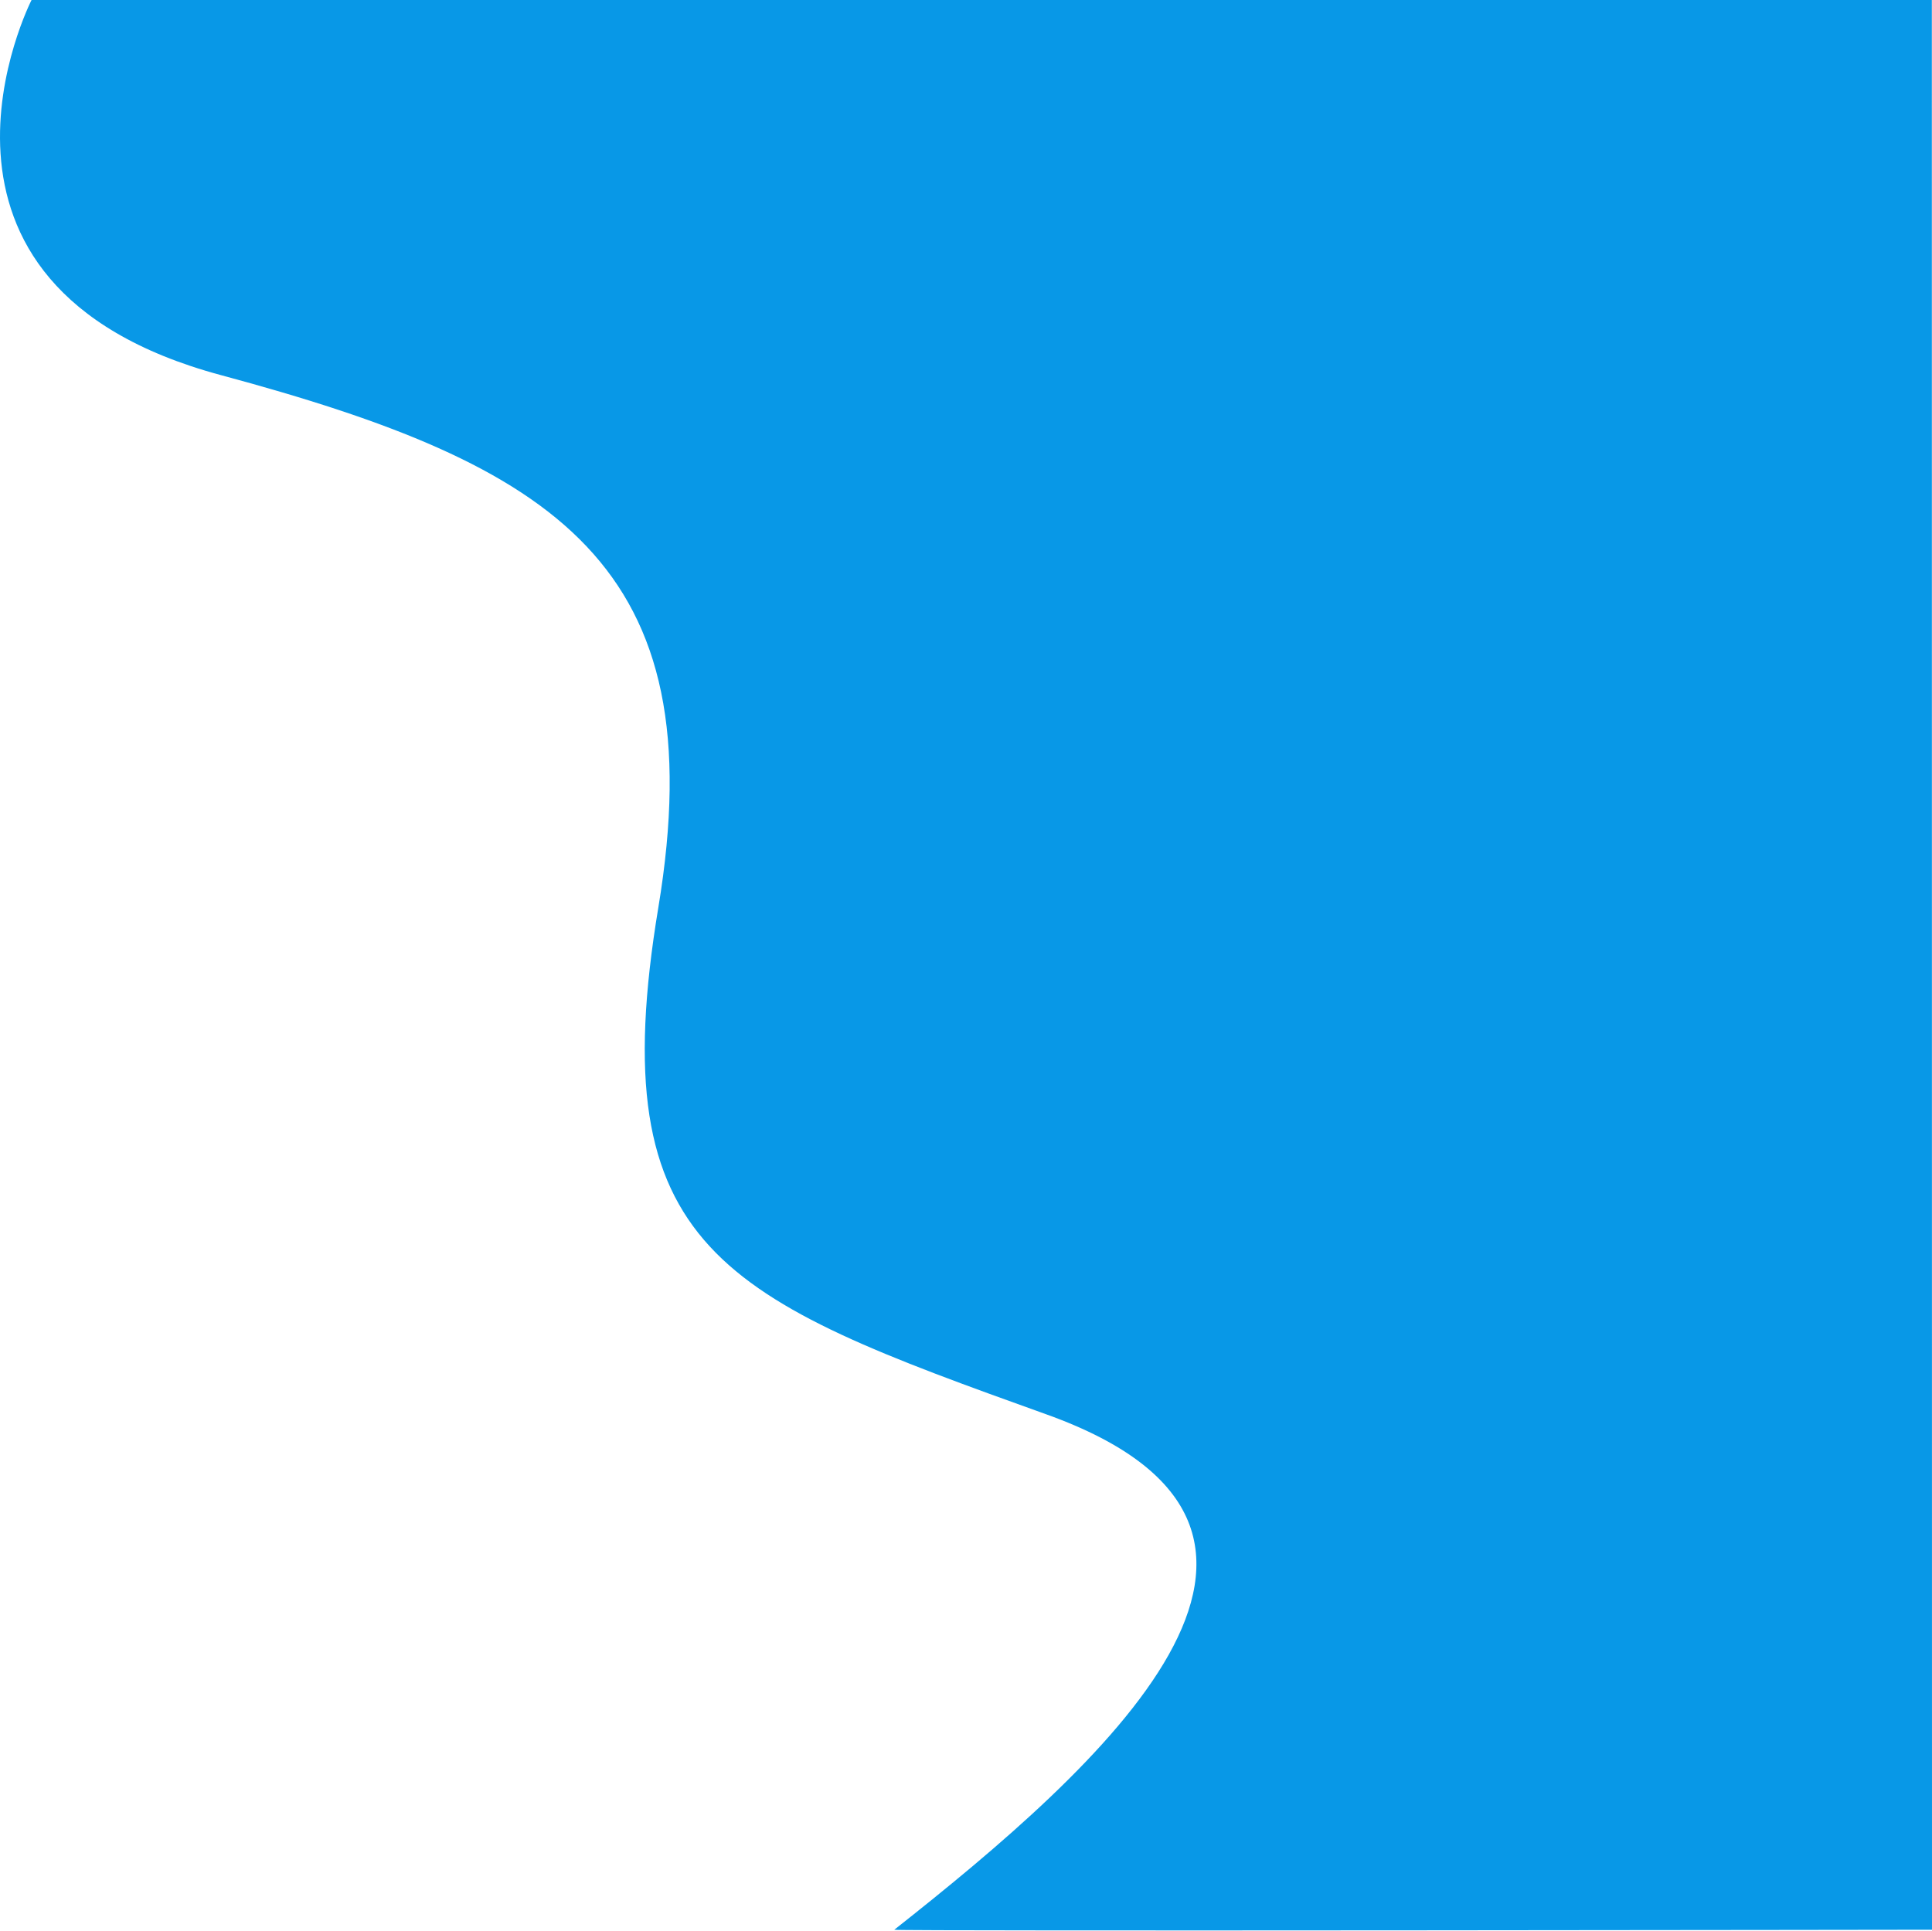
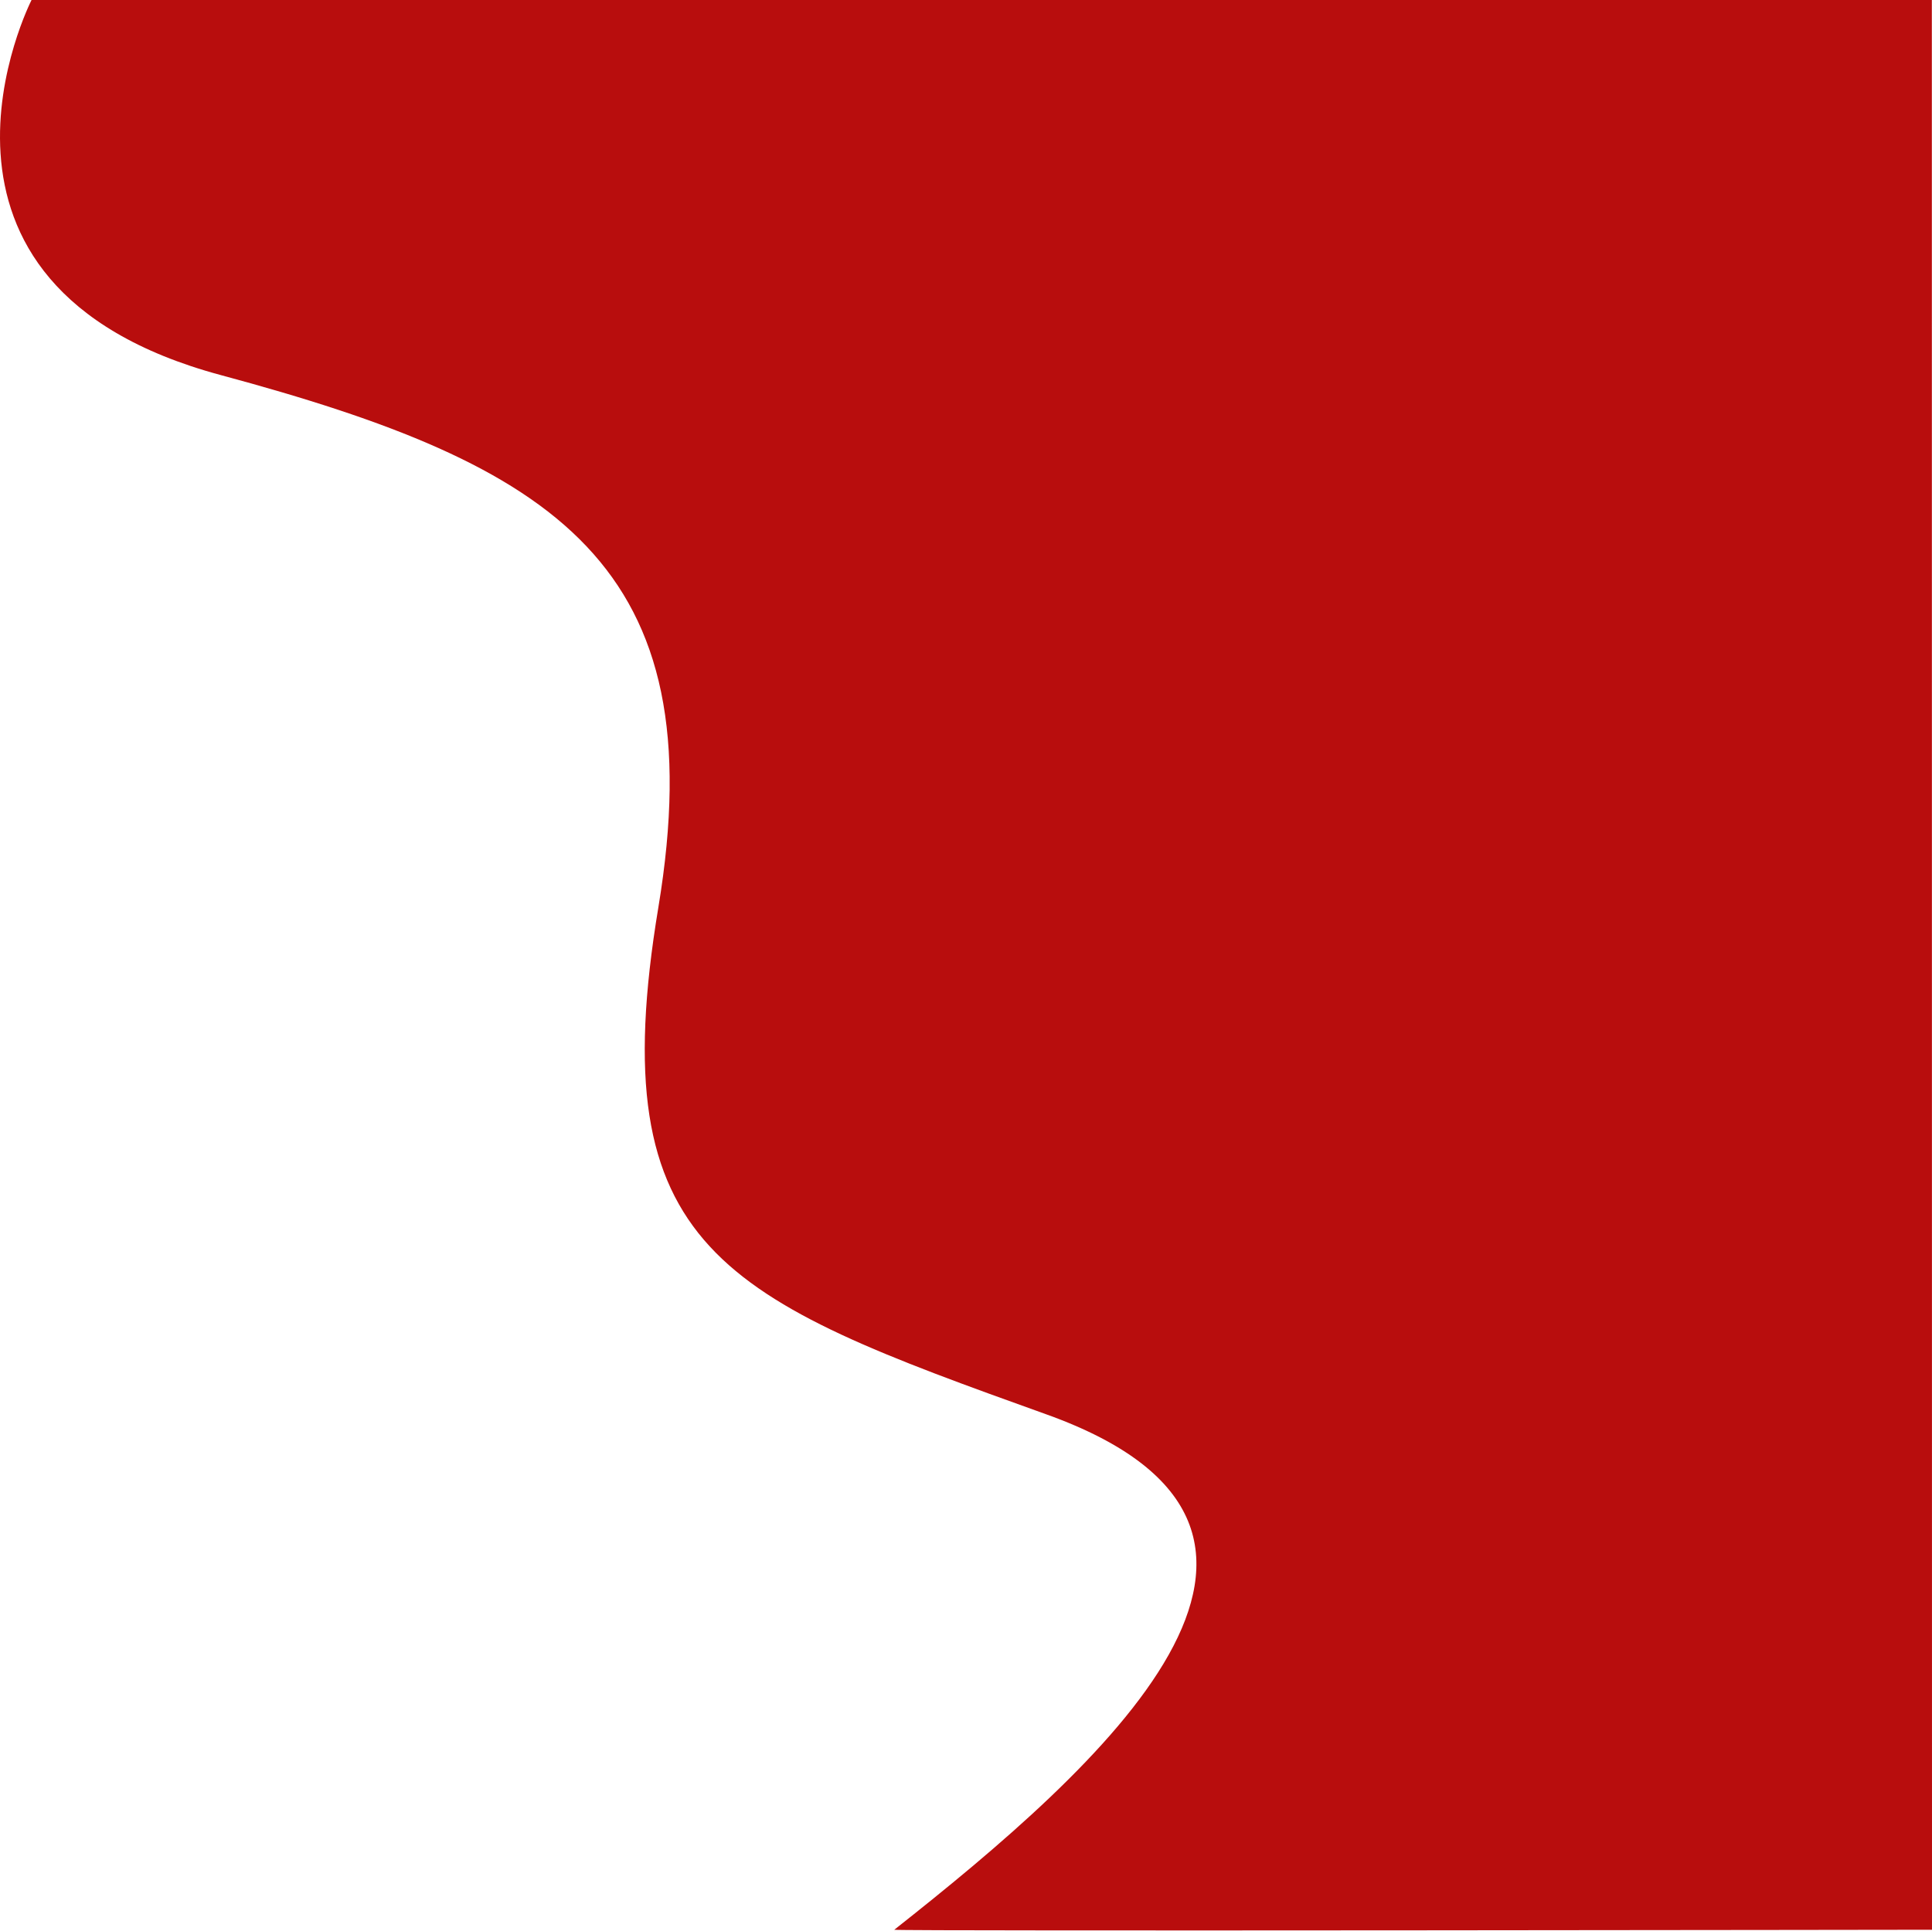
<svg xmlns="http://www.w3.org/2000/svg" width="960.05" height="959.383" viewBox="0 0 960.05 959.383">
-   <path id="Path_4" data-name="Path 4" d="M360.518-329.031s-72.4,141.563,94,186.385S700.341-48.732,671.977,122.021s32.146,194.232,192.876,251.861S891.3,549.441,789.215,630.011c1.042.747,515.678-.011,515.678-.011l-.079-959.042Z" transform="translate(-344.843 329.042)" fill="#0898e7" />
+   <path id="Path_4" data-name="Path 4" d="M360.518-329.031s-72.4,141.563,94,186.385S700.341-48.732,671.977,122.021s32.146,194.232,192.876,251.861S891.3,549.441,789.215,630.011c1.042.747,515.678-.011,515.678-.011l-.079-959.042Z" transform="translate(-344.843 329.042)" fill="#b80d0d" />
</svg>
